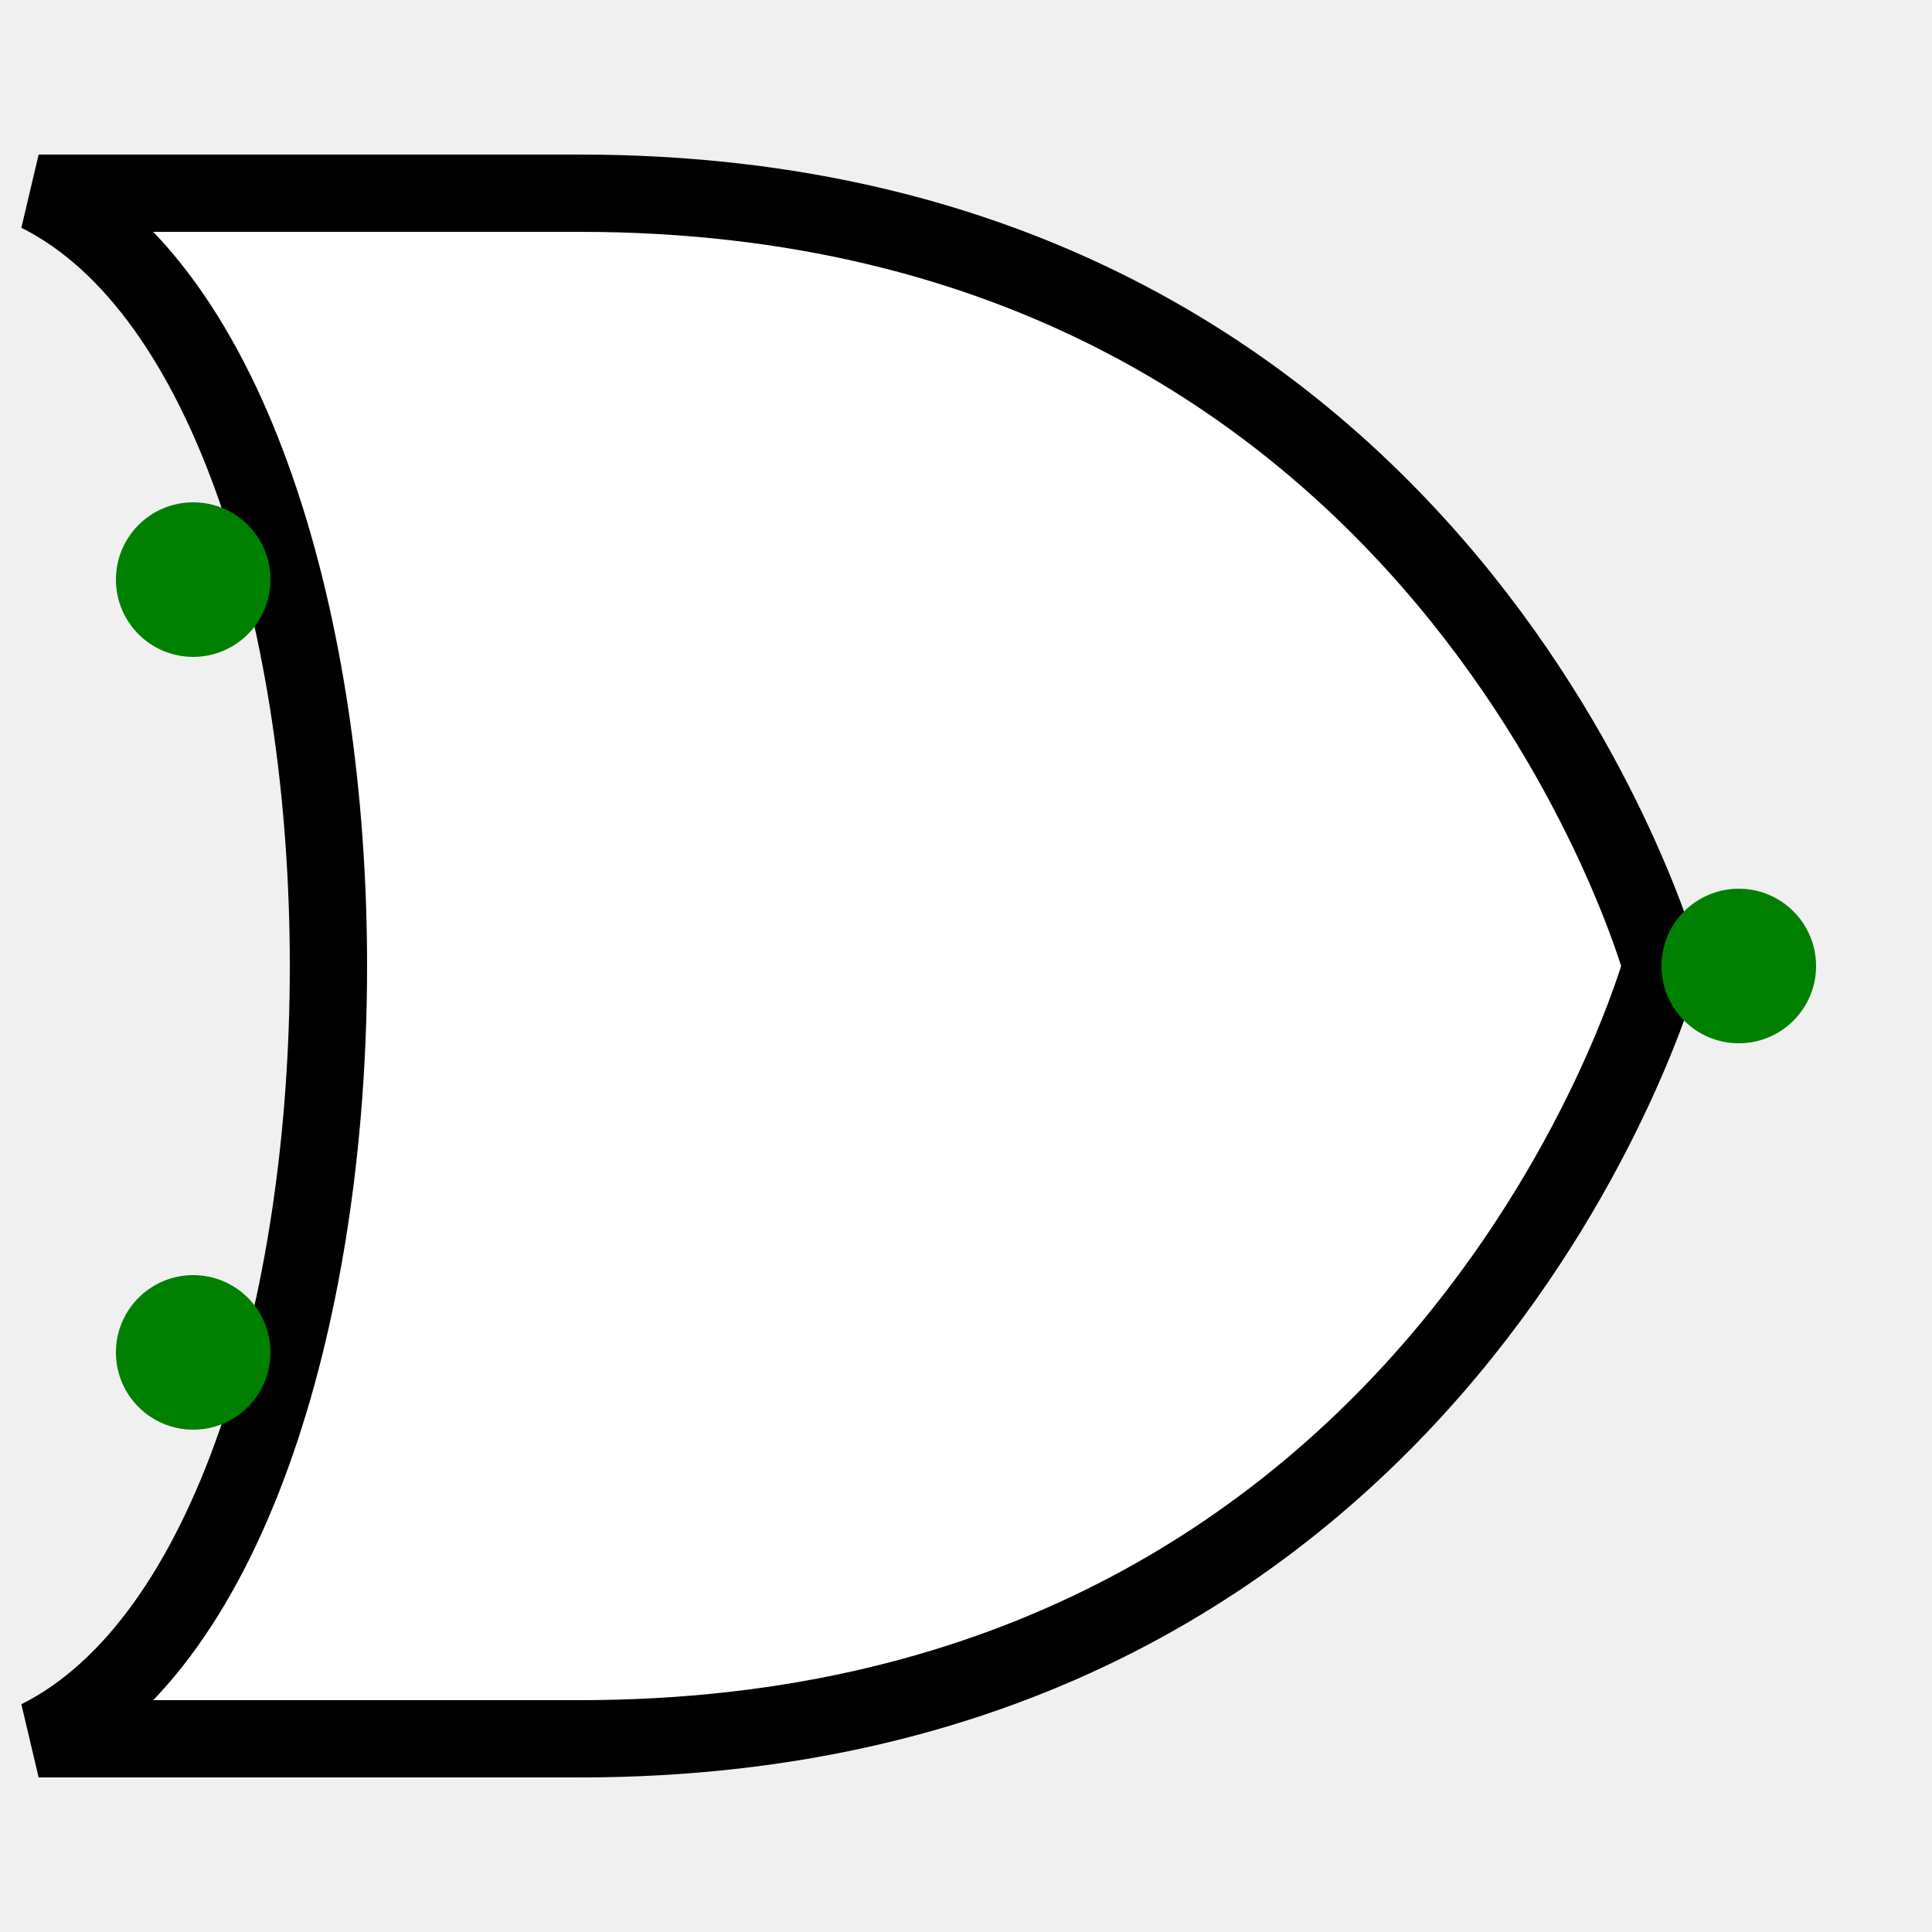
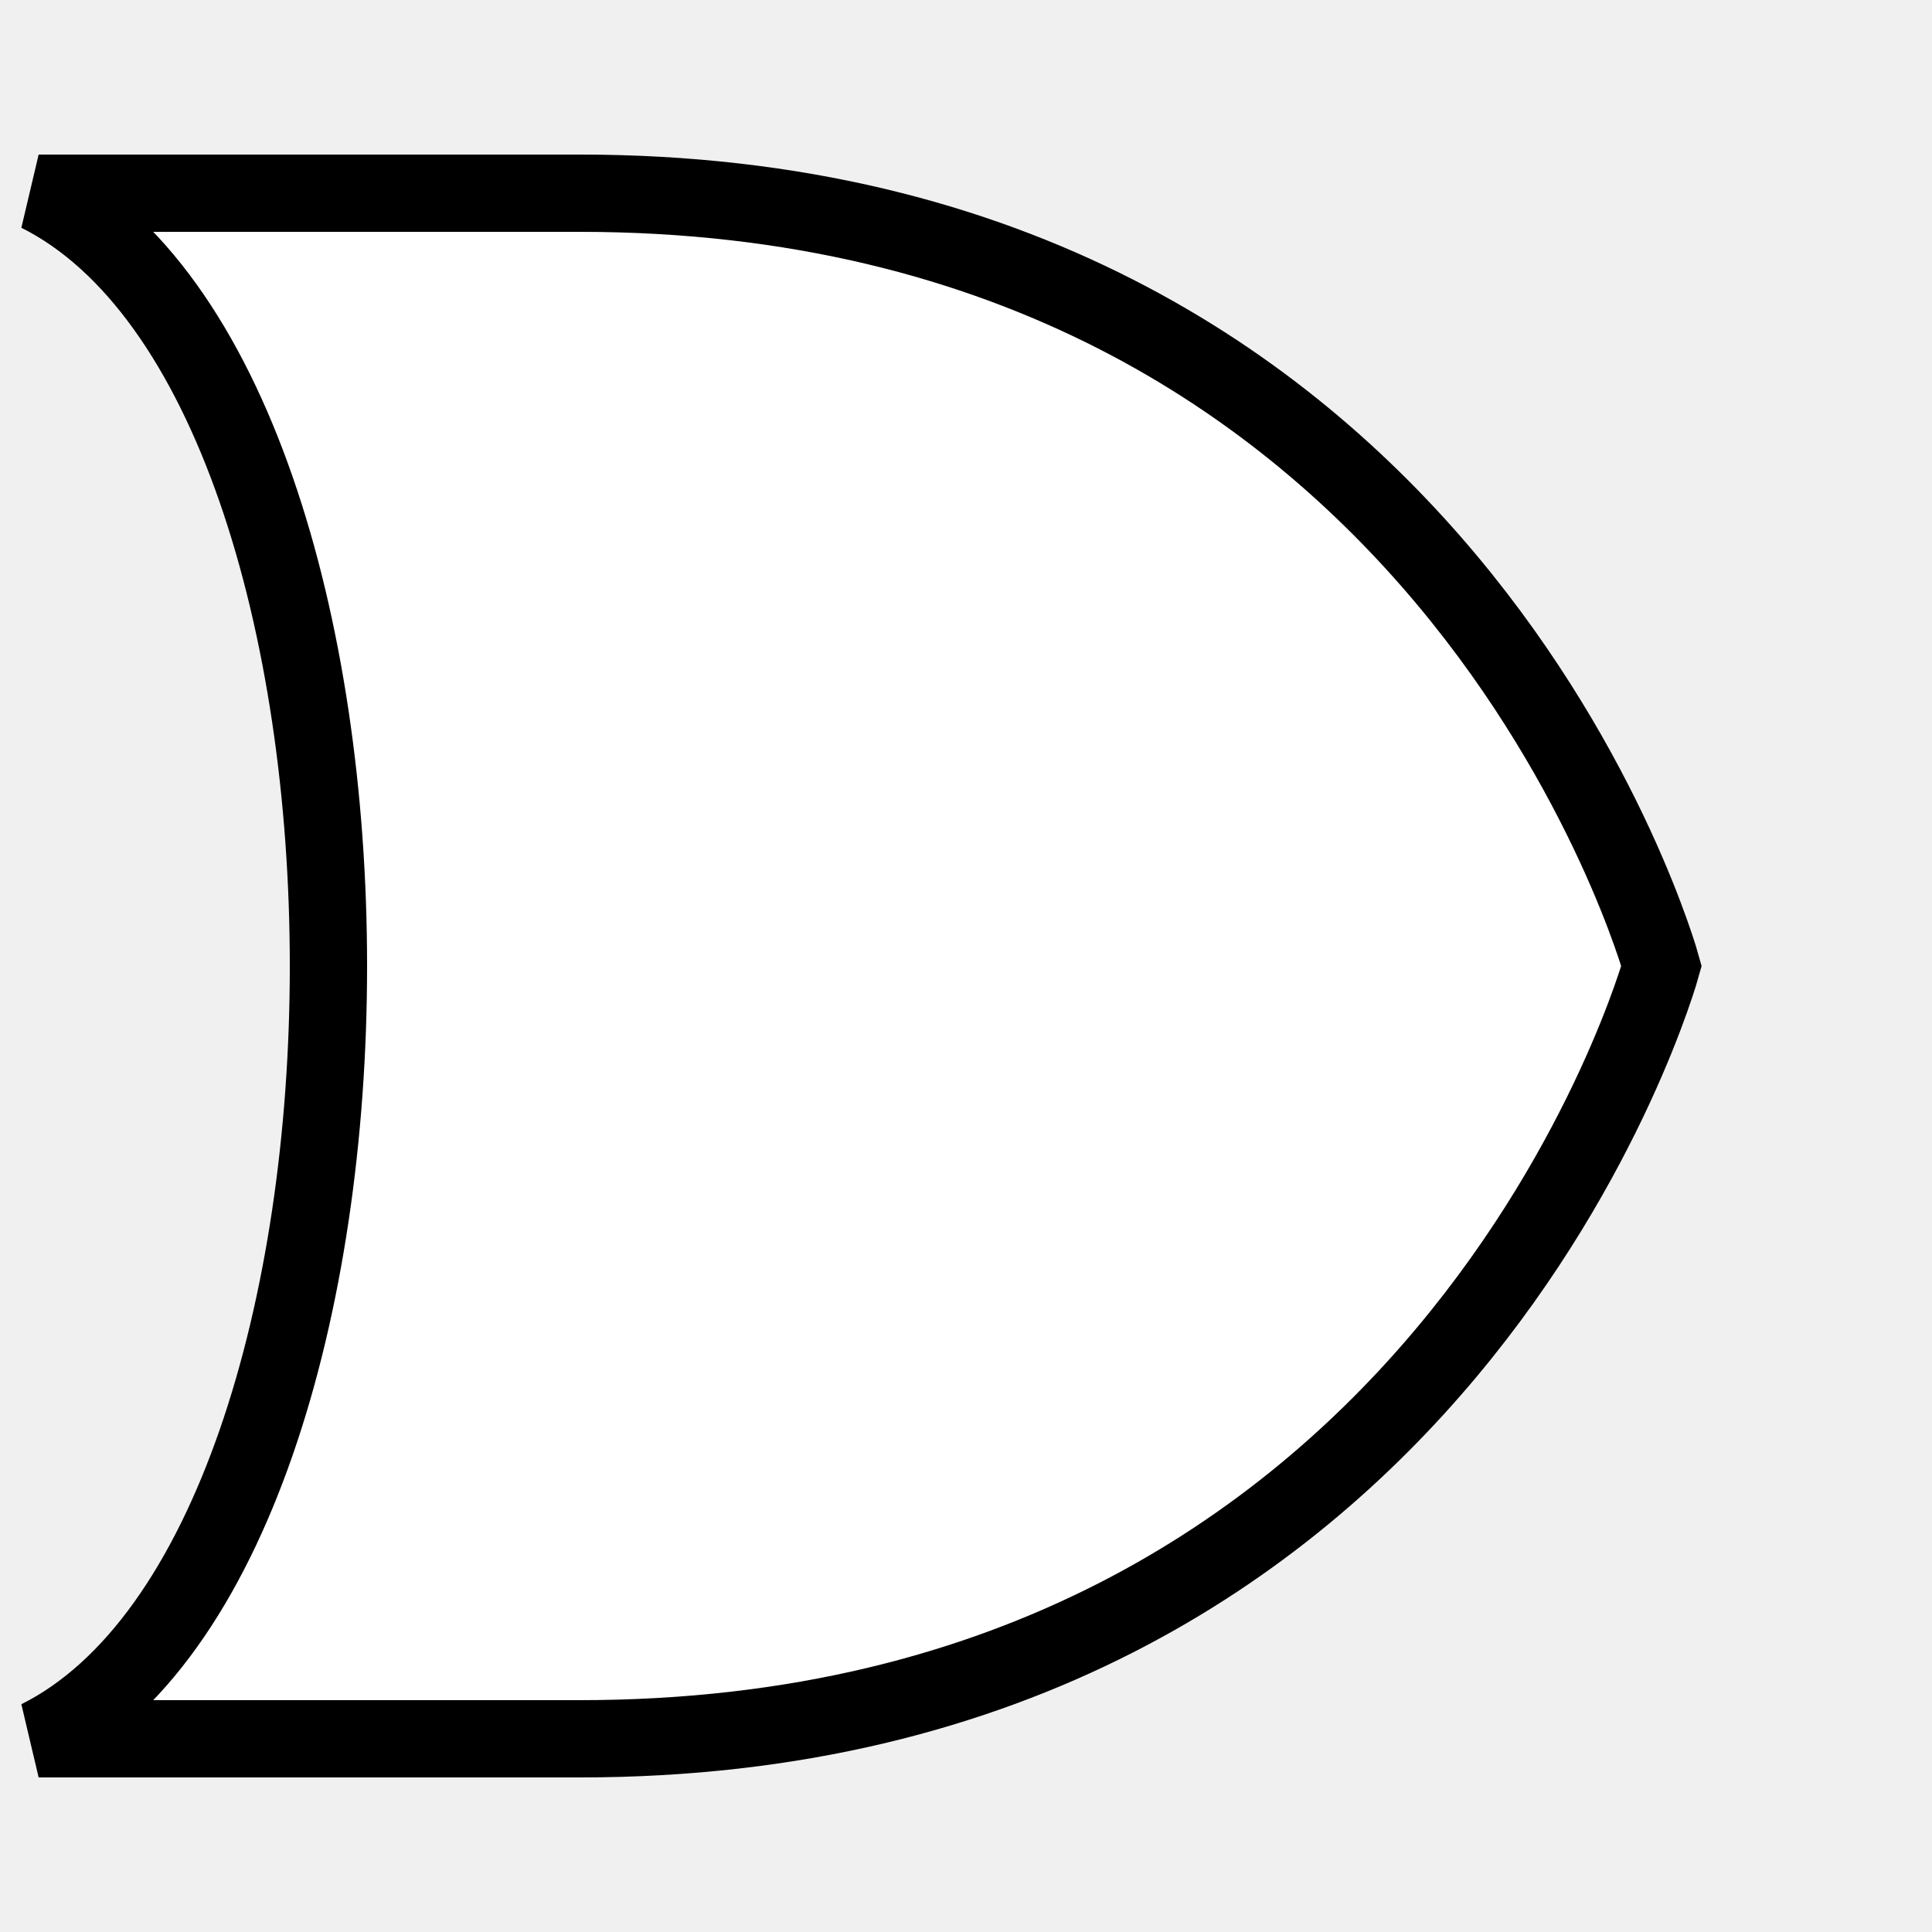
<svg xmlns="http://www.w3.org/2000/svg" version="1.1" baseProfile="full" width="500" height="500" viewBox="0 0 500 500">
  <g style="stroke:black;stroke-width:20;fill:white">
    <path d="M 10 50 L 150 50 C 375 50, 430 250, 430 250 C 430 250, 375 450, 150 450 L 20 450 L 150 450 L 10 450 C 110 400, 110 100, 10 50 L 150 50 L 10 50 Z" />
  </g>
-   <g style="stroke:none;fill:green">
-     <circle cx="50" cy="150" r="20" />
-     <circle cx="50" cy="350" r="20" />
-     <circle cx="450" cy="250" r="20" />
-   </g>
</svg>
